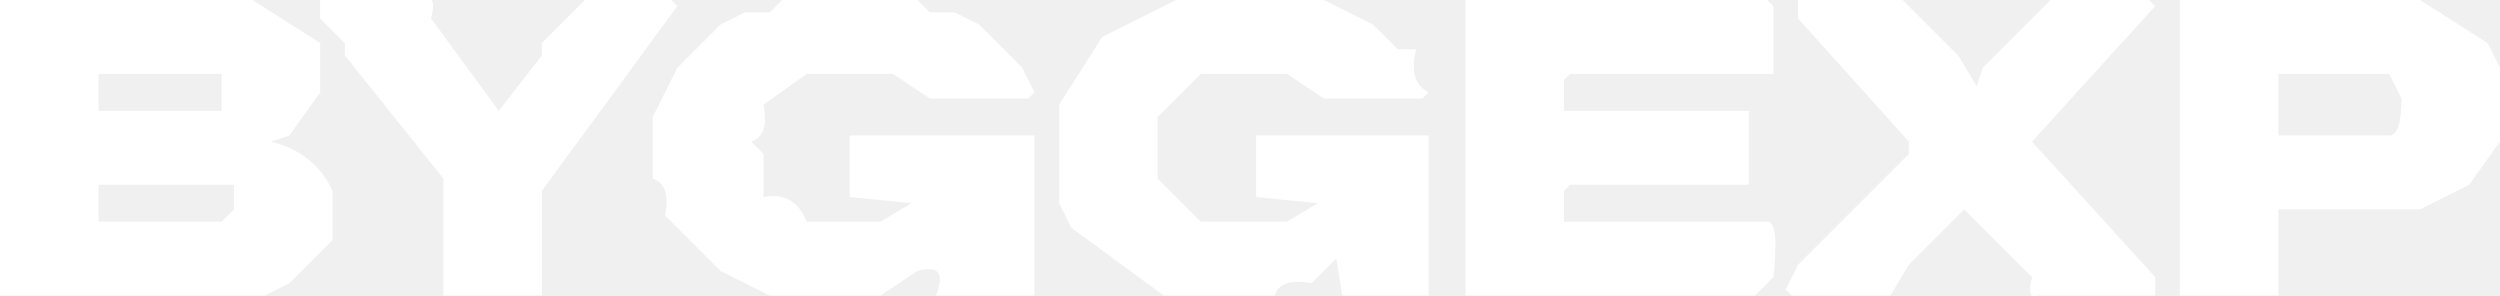
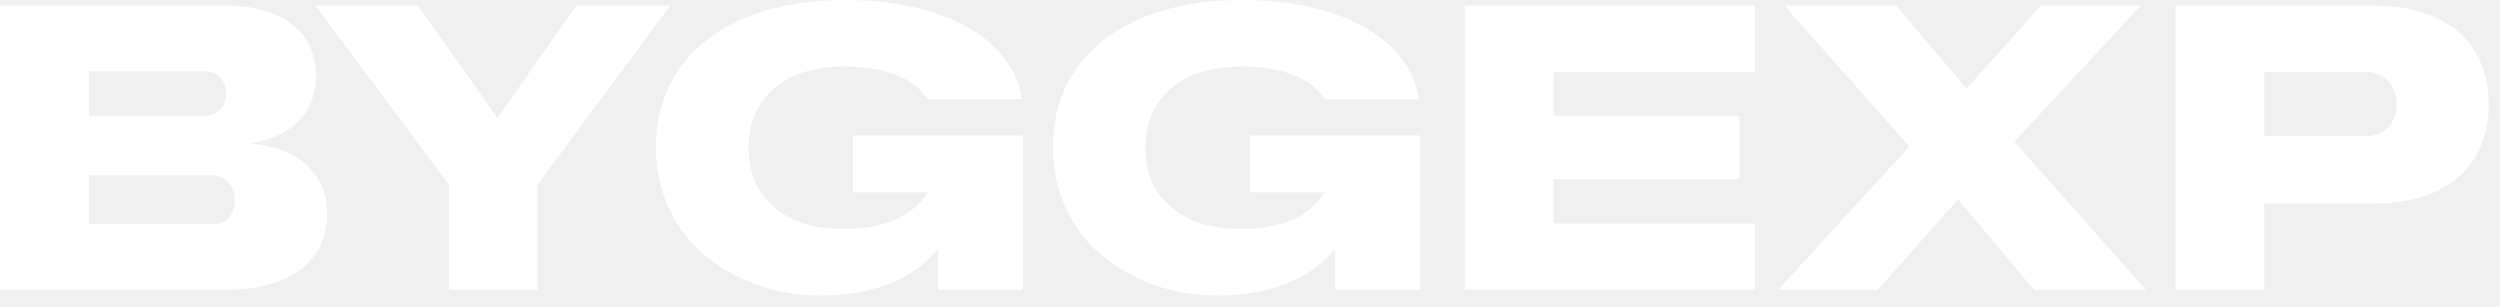
- <svg xmlns="http://www.w3.org/2000/svg" viewBox="0 0 203 24" role="img" aria-label="BYGGEXP">
-   <path fill="#FFFFFF" d="M 0 0 L 20.5 0 L 26 3.5 L 26 7.5 L 23.5 11 L 22 11.5 Q 25.6 12.4 27 15.5 L 27 19.5 L 23.5 23 L 21.5 24 L 0 24 L 0 0 Z M 8 6 L 8 9 L 9 9 L 18 9 L 18 7 L 18 6 L 8 6 Z M 8 15 L 8 18 L 18 18 L 19 17 Q 19 15 19 15 L 8 15 Z" />
-   <path fill="#FFFFFF" d="M 26 0 L 34.5 0 Q 35.5 -0.4 35 1.5 L 40.5 9 L 44 4.5 L 44 3.5 L 47.5 0 L 54.5 0 L 55 0.5 L 44 15.5 L 44 24 L 36 24 L 36 14.5 L 28 4.5 L 28 3.5 L 26 1.5 L 26 0 Z" />
-   <path fill="#FFFFFF" d="M 63.5 0 L 74.5 0 L 75.5 1 L 77.5 1 L 79.5 2 L 83 5.5 L 84 7.5 L 83.5 8 L 75.5 8 L 72.5 6 L 65.5 6 L 62 8.5 Q 62.5 11 61 11.5 L 62 12.5 L 62 16 Q 64.5 15.5 65.5 18 L 71.5 18 L 74 16.5 L 69 16 L 69 11 L 84 11 L 84 24 L 76 24 Q 77.1 21.3 74.5 22 L 71.5 24 L 62.5 24 L 58.5 22 L 54 17.5 Q 54.5 15 53 14.5 L 53 9.5 L 55 5.5 L 58.5 2 L 60.5 1 L 62.5 1 L 63.5 0 Z" />
-   <path fill="#FFFFFF" d="M 95.5 0 L 107.5 0 L 111.5 2 L 113.5 4 L 115 4 Q 114.3 6.6 116 7.5 L 115.5 8 L 107.5 8 L 104.5 6 L 97.5 6 L 94 9.5 L 94 14.5 L 97.5 18 L 104.5 18 L 107 16.5 L 102 16 L 102 11 L 116 11 L 116 24 L 109 24 L 108.5 21 L 106.5 23 Q 104 22.5 103.5 24 L 94.5 24 L 87 18.5 L 86 16.5 L 86 8.5 L 89.5 3 L 95.5 0 Z" />
-   <path fill="#FFFFFF" d="M 119 0 L 143.5 0 L 144 0.5 L 144 6 L 127.5 6 L 127 6.5 L 127 9 L 142 9 L 142 15 L 127.5 15 L 127 15.5 L 127 18 L 143.5 18 Q 144.5 18 144 22.5 L 142.5 24 L 119 24 L 119 0 Z" />
-   <path fill="#FFFFFF" d="M 146 0 L 154.5 0 L 159 4.5 L 160.5 7 L 161 5.5 L 166.5 0 L 174.5 0 L 175 0.5 L 165 11.5 L 175 22.5 L 175 24 L 165.5 24 Q 164.5 24.4 165 22.5 L 159.5 17 L 155 21.5 L 153.5 24 L 145.5 24 L 145 23.5 L 146 21.5 L 155 12.5 L 155 11.5 L 146 1.5 L 146 0 Z" />
-   <path fill="#FFFFFF" d="M 177 0 L 196.5 0 L 202 3.5 L 203 5.5 L 203 11.5 L 200.5 15 L 196.5 17 L 185 17 L 185 24 L 177 24 L 177 0 Z M 185 6 L 185 11 L 194 11 Q 195 11 195 8 L 194 6 L 185 6 Z" />
+ <svg xmlns="http://www.w3.org/2000/svg" width="204" height="25" viewBox="0 0 204 25" fill="none">
+   <path d="M0 23.66V0.455H18.385C20.718 0.455 22.528 0.964 23.815 1.982C25.123 2.979 25.778 4.377 25.778 6.175C25.778 7.345 25.494 8.352 24.927 9.197C24.36 10.043 23.531 10.693 22.441 11.148C21.372 11.581 20.064 11.819 18.515 11.863L19.268 11.668C20.794 11.668 22.114 11.895 23.226 12.35C24.338 12.805 25.189 13.466 25.778 14.332C26.388 15.178 26.694 16.185 26.694 17.355C26.694 18.677 26.366 19.814 25.712 20.767C25.058 21.699 24.109 22.414 22.866 22.913C21.623 23.411 20.118 23.66 18.352 23.66H0ZM7.262 18.297H17.305C17.676 18.297 18.003 18.222 18.286 18.07C18.57 17.897 18.788 17.669 18.941 17.387C19.093 17.084 19.17 16.738 19.17 16.348C19.17 15.936 19.082 15.578 18.908 15.275C18.755 14.972 18.537 14.733 18.254 14.56C17.97 14.387 17.643 14.3 17.272 14.3H7.262V18.297ZM7.262 9.457H16.618C16.989 9.457 17.305 9.382 17.567 9.23C17.85 9.078 18.068 8.873 18.221 8.613C18.374 8.331 18.45 8.006 18.45 7.638C18.45 7.096 18.286 6.662 17.959 6.338C17.632 5.991 17.196 5.817 16.651 5.817H7.262V9.457ZM36.629 23.66V15.08L25.736 0.455H34.111L42.419 12.22H38.756L47.032 0.455H54.687L43.859 15.08V23.66H36.629ZM66.94 24.115C65.152 24.115 63.451 23.833 61.837 23.27C60.245 22.707 58.817 21.905 57.552 20.865C56.309 19.825 55.327 18.558 54.608 17.062C53.888 15.568 53.528 13.899 53.528 12.057C53.528 10.822 53.681 9.674 53.986 8.613C54.313 7.529 54.782 6.543 55.393 5.655C56.025 4.745 56.788 3.943 57.683 3.25C58.577 2.557 59.591 1.972 60.725 1.495C61.881 0.997 63.135 0.628 64.487 0.39C65.861 0.13 67.333 0 68.903 0C70.997 0 72.883 0.195 74.562 0.585C76.263 0.975 77.736 1.528 78.979 2.243C80.243 2.958 81.247 3.813 81.988 4.81C82.751 5.785 83.22 6.879 83.395 8.092H75.675C75.435 7.659 75.031 7.237 74.464 6.825C73.897 6.413 73.156 6.077 72.24 5.817C71.324 5.558 70.201 5.428 68.87 5.428C68.085 5.428 67.344 5.492 66.646 5.622C65.97 5.753 65.337 5.947 64.749 6.207C64.182 6.468 63.669 6.793 63.211 7.183C62.753 7.572 62.361 8.017 62.033 8.515C61.728 8.992 61.488 9.533 61.314 10.14C61.161 10.725 61.085 11.364 61.085 12.057C61.085 13.444 61.401 14.636 62.033 15.633C62.688 16.608 63.593 17.366 64.749 17.907C65.926 18.427 67.3 18.688 68.87 18.688C69.874 18.688 70.822 18.579 71.716 18.363C72.632 18.146 73.439 17.799 74.137 17.323C74.835 16.846 75.402 16.228 75.838 15.47C76.296 14.69 76.569 13.758 76.656 12.675L78.455 15.697H69.59V11.05H83.46V23.66H76.558V18.233L77.31 19.175C76.634 20.323 75.773 21.266 74.726 22.003C73.701 22.718 72.523 23.248 71.193 23.595C69.885 23.942 68.467 24.115 66.94 24.115ZM99.334 24.115C97.545 24.115 95.844 23.833 94.23 23.27C92.638 22.707 91.21 21.905 89.945 20.865C88.702 19.825 87.721 18.558 87.001 17.062C86.281 15.568 85.921 13.899 85.921 12.057C85.921 10.822 86.074 9.674 86.379 8.613C86.707 7.529 87.175 6.543 87.786 5.655C88.418 4.745 89.182 3.943 90.076 3.25C90.97 2.557 91.984 1.972 93.118 1.495C94.274 0.997 95.528 0.628 96.88 0.39C98.254 0.13 99.726 0 101.296 0C103.39 0 105.276 0.195 106.956 0.585C108.657 0.975 110.129 1.528 111.372 2.243C112.637 2.958 113.64 3.813 114.382 4.81C115.145 5.785 115.614 6.879 115.788 8.092H108.068C107.828 7.659 107.425 7.237 106.858 6.825C106.291 6.413 105.549 6.077 104.633 5.817C103.717 5.558 102.594 5.428 101.264 5.428C100.479 5.428 99.737 5.492 99.039 5.622C98.363 5.753 97.731 5.947 97.142 6.207C96.575 6.468 96.062 6.793 95.604 7.183C95.146 7.572 94.754 8.017 94.427 8.515C94.121 8.992 93.882 9.533 93.707 10.14C93.554 10.725 93.478 11.364 93.478 12.057C93.478 13.444 93.794 14.636 94.427 15.633C95.081 16.608 95.986 17.366 97.142 17.907C98.32 18.427 99.694 18.688 101.264 18.688C102.267 18.688 103.216 18.579 104.11 18.363C105.026 18.146 105.833 17.799 106.53 17.323C107.228 16.846 107.795 16.228 108.232 15.47C108.689 14.69 108.962 13.758 109.049 12.675L110.849 15.697H101.983V11.05H115.854V23.66H108.951V18.233L109.704 19.175C109.028 20.323 108.166 21.266 107.119 22.003C106.094 22.718 104.917 23.248 103.586 23.595C102.278 23.942 100.86 24.115 99.334 24.115ZM119.525 23.66V0.455H143.209V5.883H126.787V9.457H141.933V14.625H126.787V18.233H143.209V23.66H119.525ZM145.082 23.66L157.611 9.977L156.761 13.033L145.606 0.455H154.733L162.813 10.01L158.102 9.88L166.542 0.455H174.688L162.911 13.13L163.173 10.205L175.113 23.66H165.986L157.415 13.455L162.42 13.26L153.228 23.66H145.082ZM177.507 23.66V0.455H193.7C195.183 0.455 196.503 0.639 197.658 1.008C198.814 1.376 199.796 1.907 200.603 2.6C201.409 3.293 202.02 4.138 202.434 5.135C202.871 6.132 203.089 7.258 203.089 8.515C203.089 9.772 202.871 10.898 202.434 11.895C202.02 12.892 201.409 13.748 200.603 14.463C199.796 15.156 198.814 15.687 197.658 16.055C196.503 16.423 195.183 16.608 193.7 16.608H184.77V23.66H177.507ZM184.77 11.115H193.046C193.526 11.115 193.951 11.018 194.322 10.822C194.714 10.606 195.02 10.303 195.238 9.912C195.456 9.523 195.565 9.057 195.565 8.515C195.565 7.692 195.325 7.053 194.845 6.598C194.365 6.121 193.766 5.883 193.046 5.883H184.77V11.115Z" fill="white" />
</svg>
